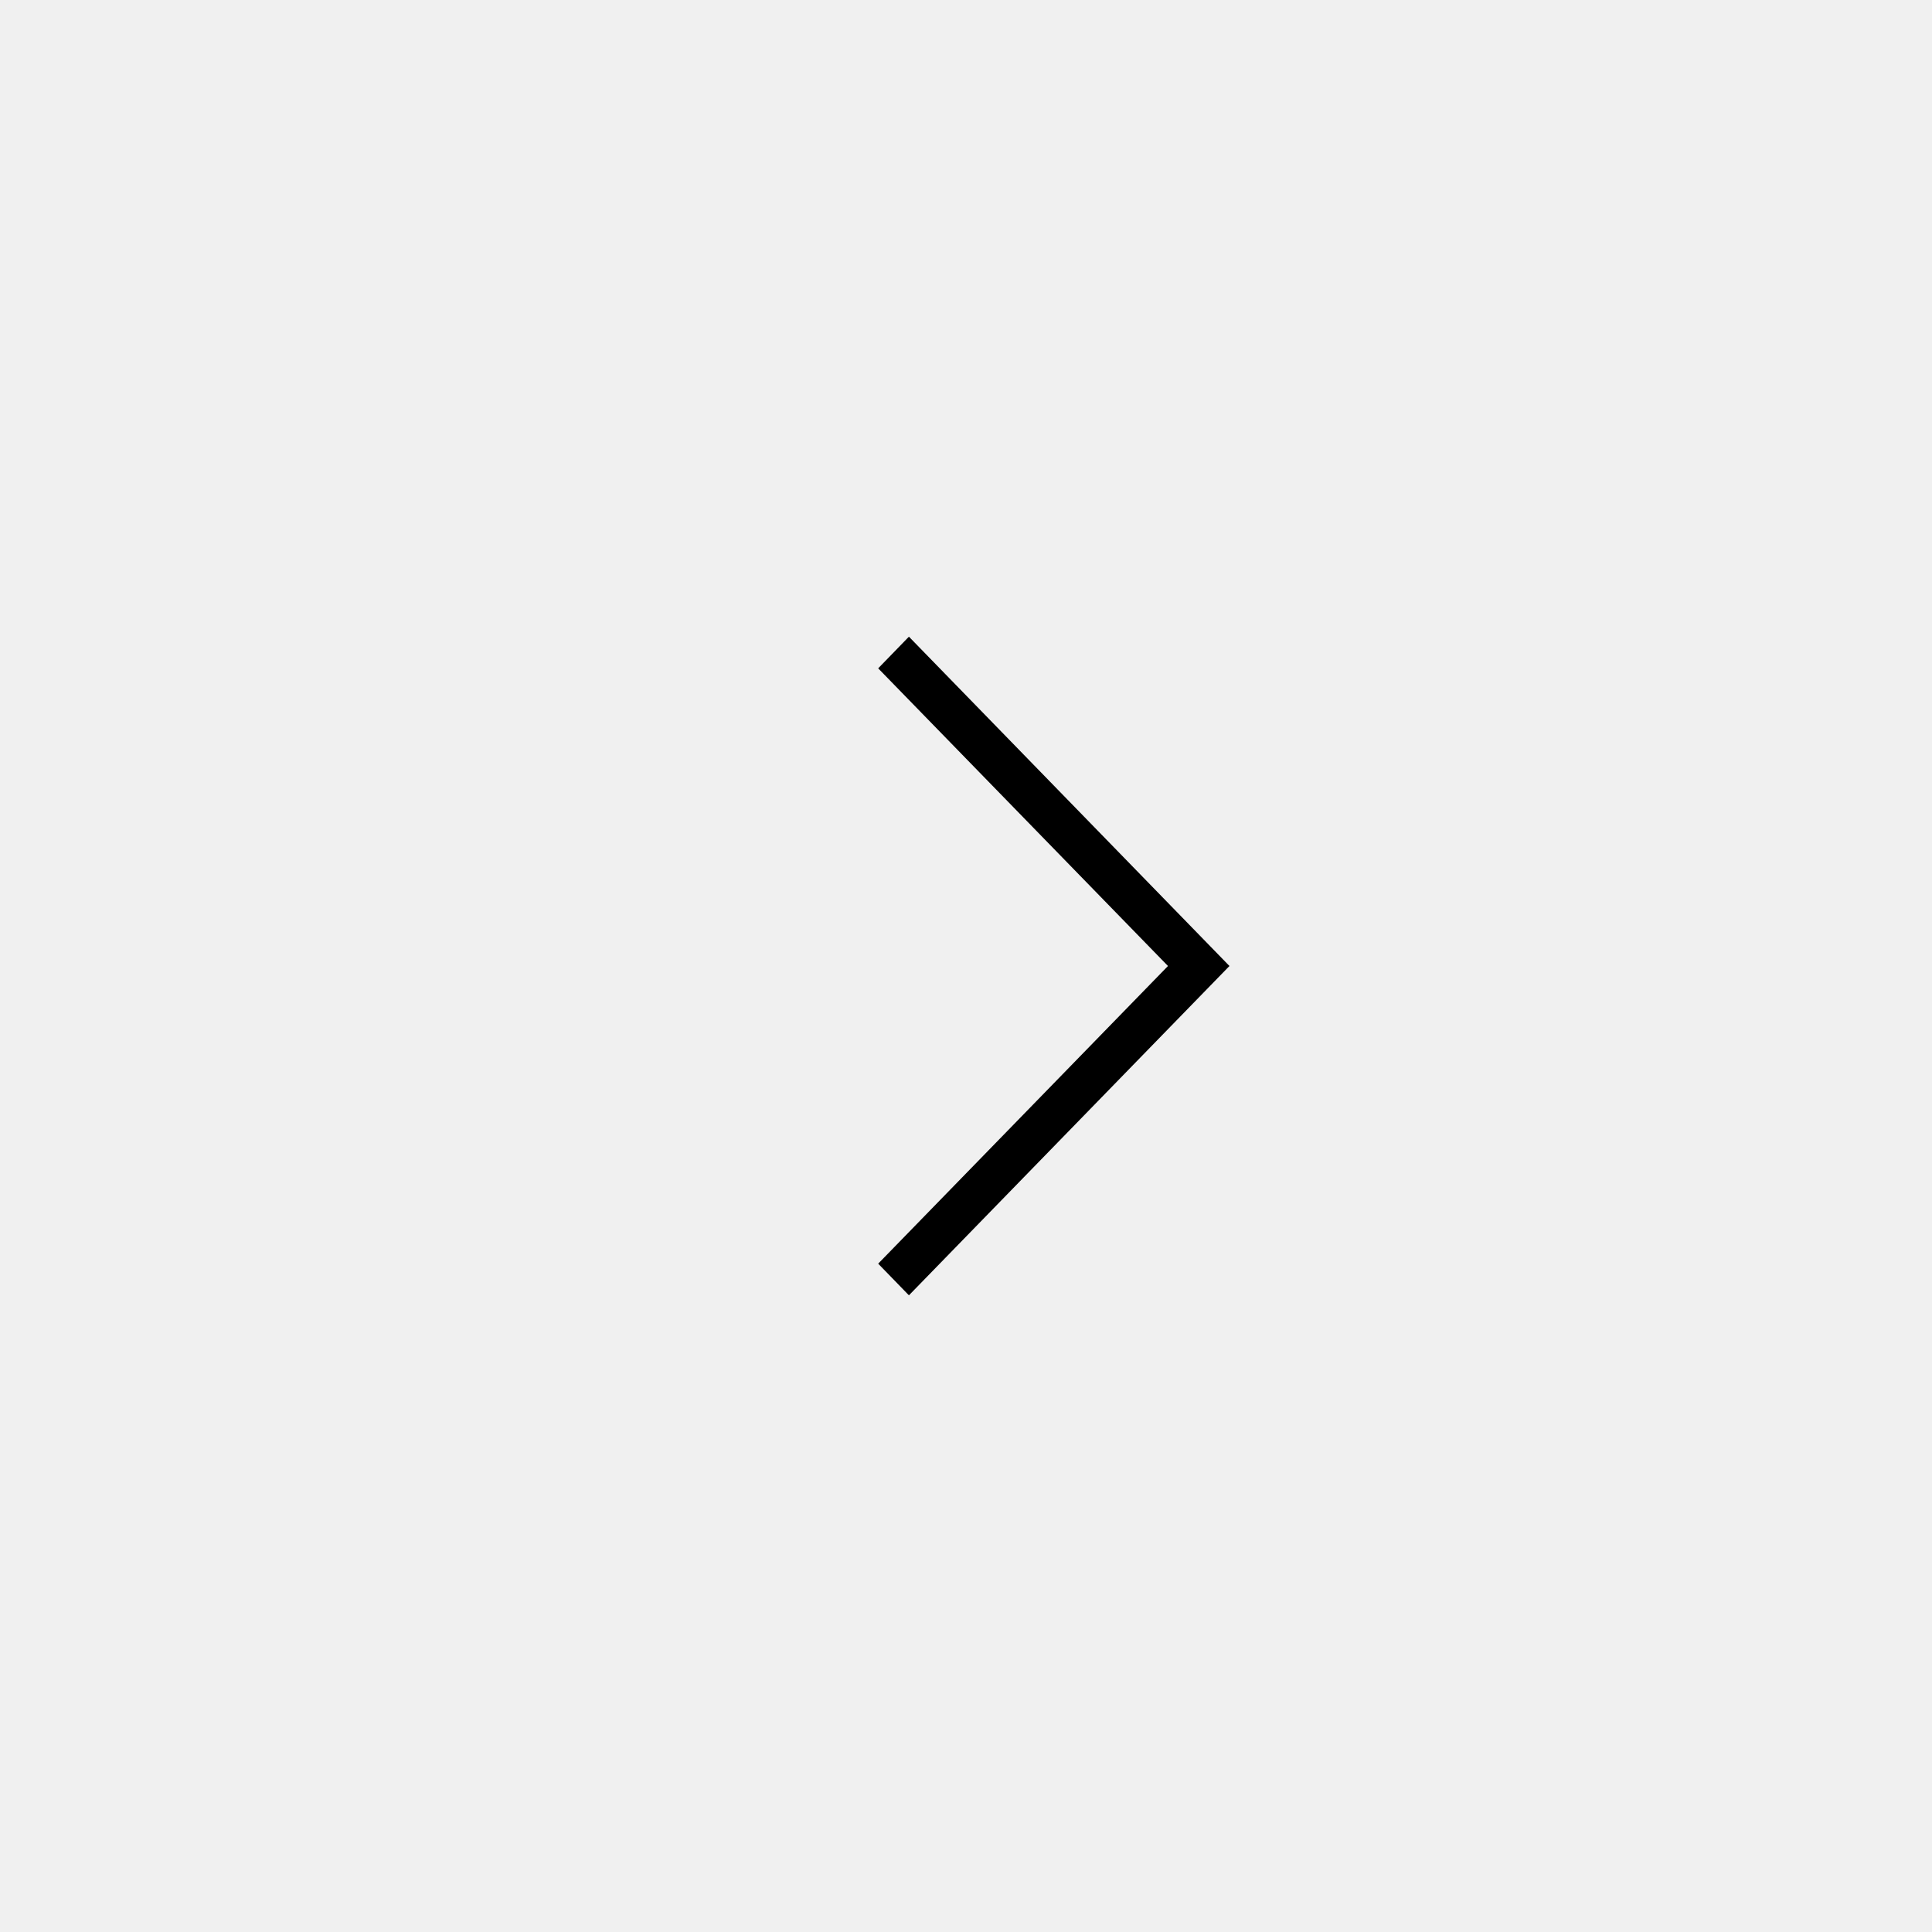
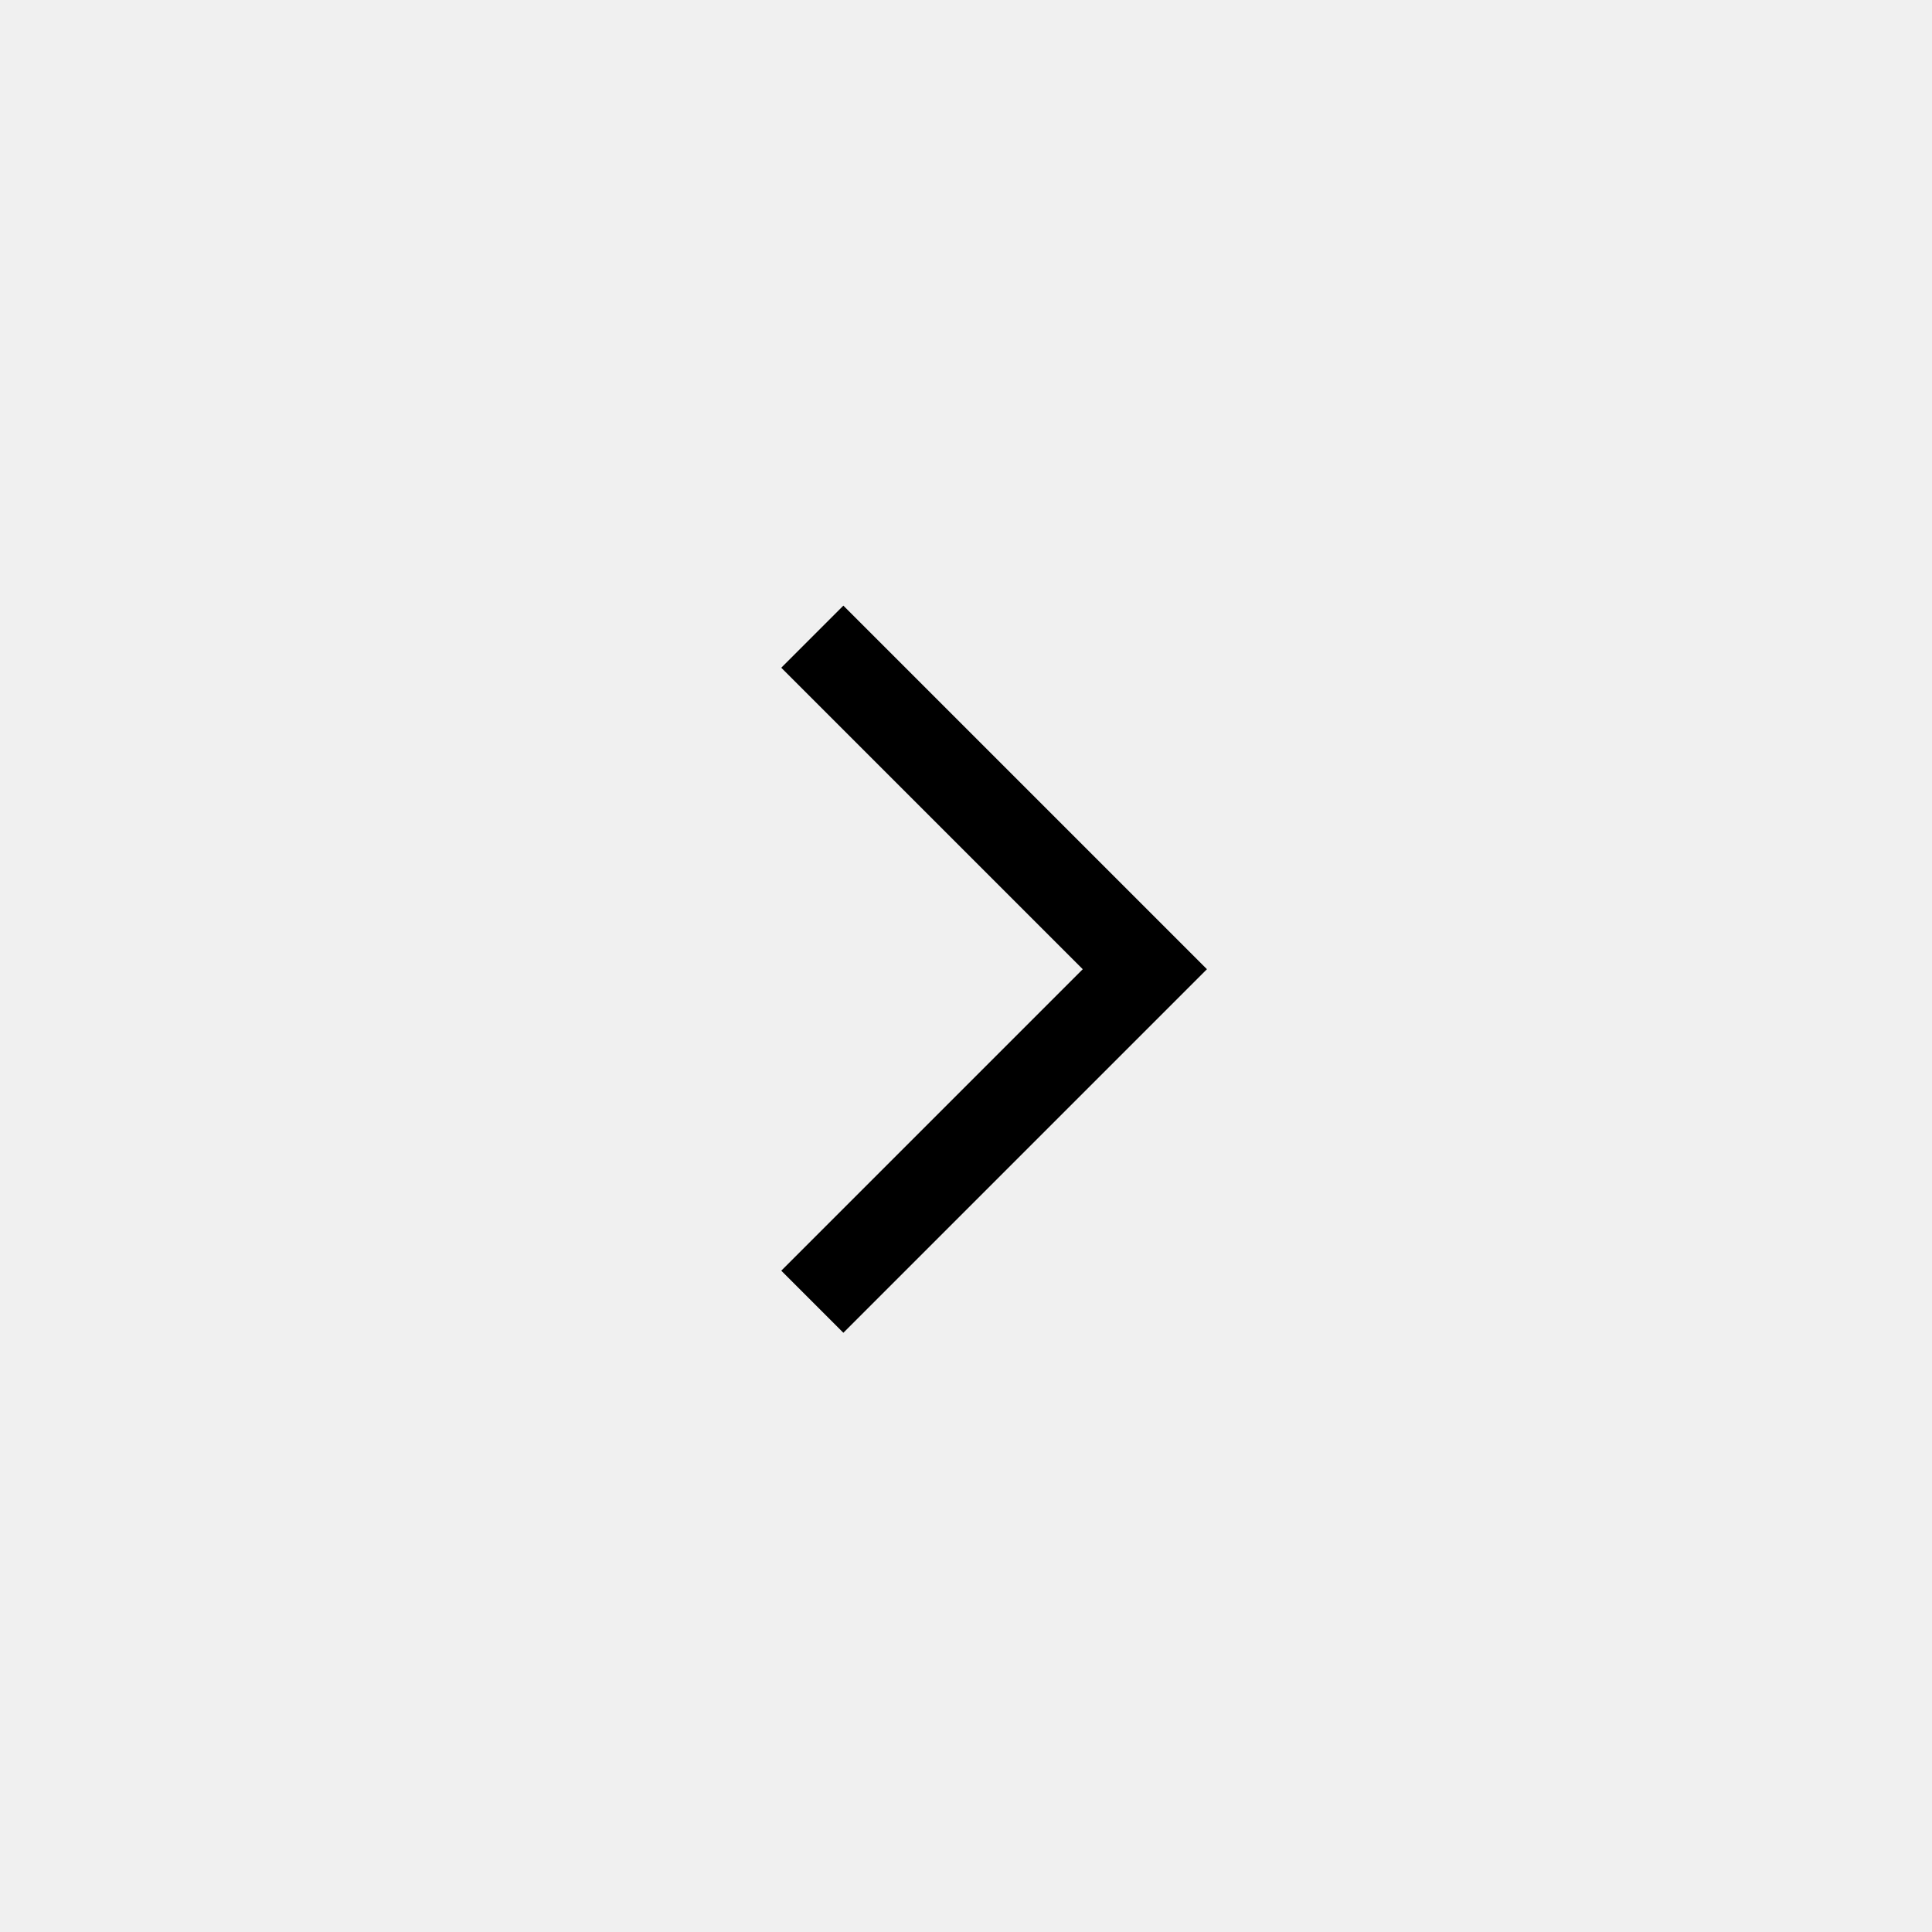
- <svg xmlns="http://www.w3.org/2000/svg" id="arrow_next_w" width="44" height="44" viewBox="0 0 44 44">
-   <path id="패스_13637" data-name="패스 13637" d="M7.5,8,0,.7.721,0,7.5,6.6,14.279,0,15,.7Z" transform="translate(20 29.5) rotate(-90)" />
+ <svg xmlns="http://www.w3.org/2000/svg" width="44" height="44" viewBox="0 0 44 44">
+   <g id="Group_112808" data-name="Group 112808" transform="translate(-1462 -509)">
+     <rect id="Rectangle_20514" data-name="Rectangle 20514" width="44" height="44" transform="translate(1462 509)" fill="#fff" opacity="0" />
+     <path id="Shape_2" data-name="Shape 2" d="M1445,788l7.573,7.573L1445,803.146" transform="translate(35.5 -264.5)" fill="none" stroke="#000" stroke-width="2" />
+   </g>
</svg>
